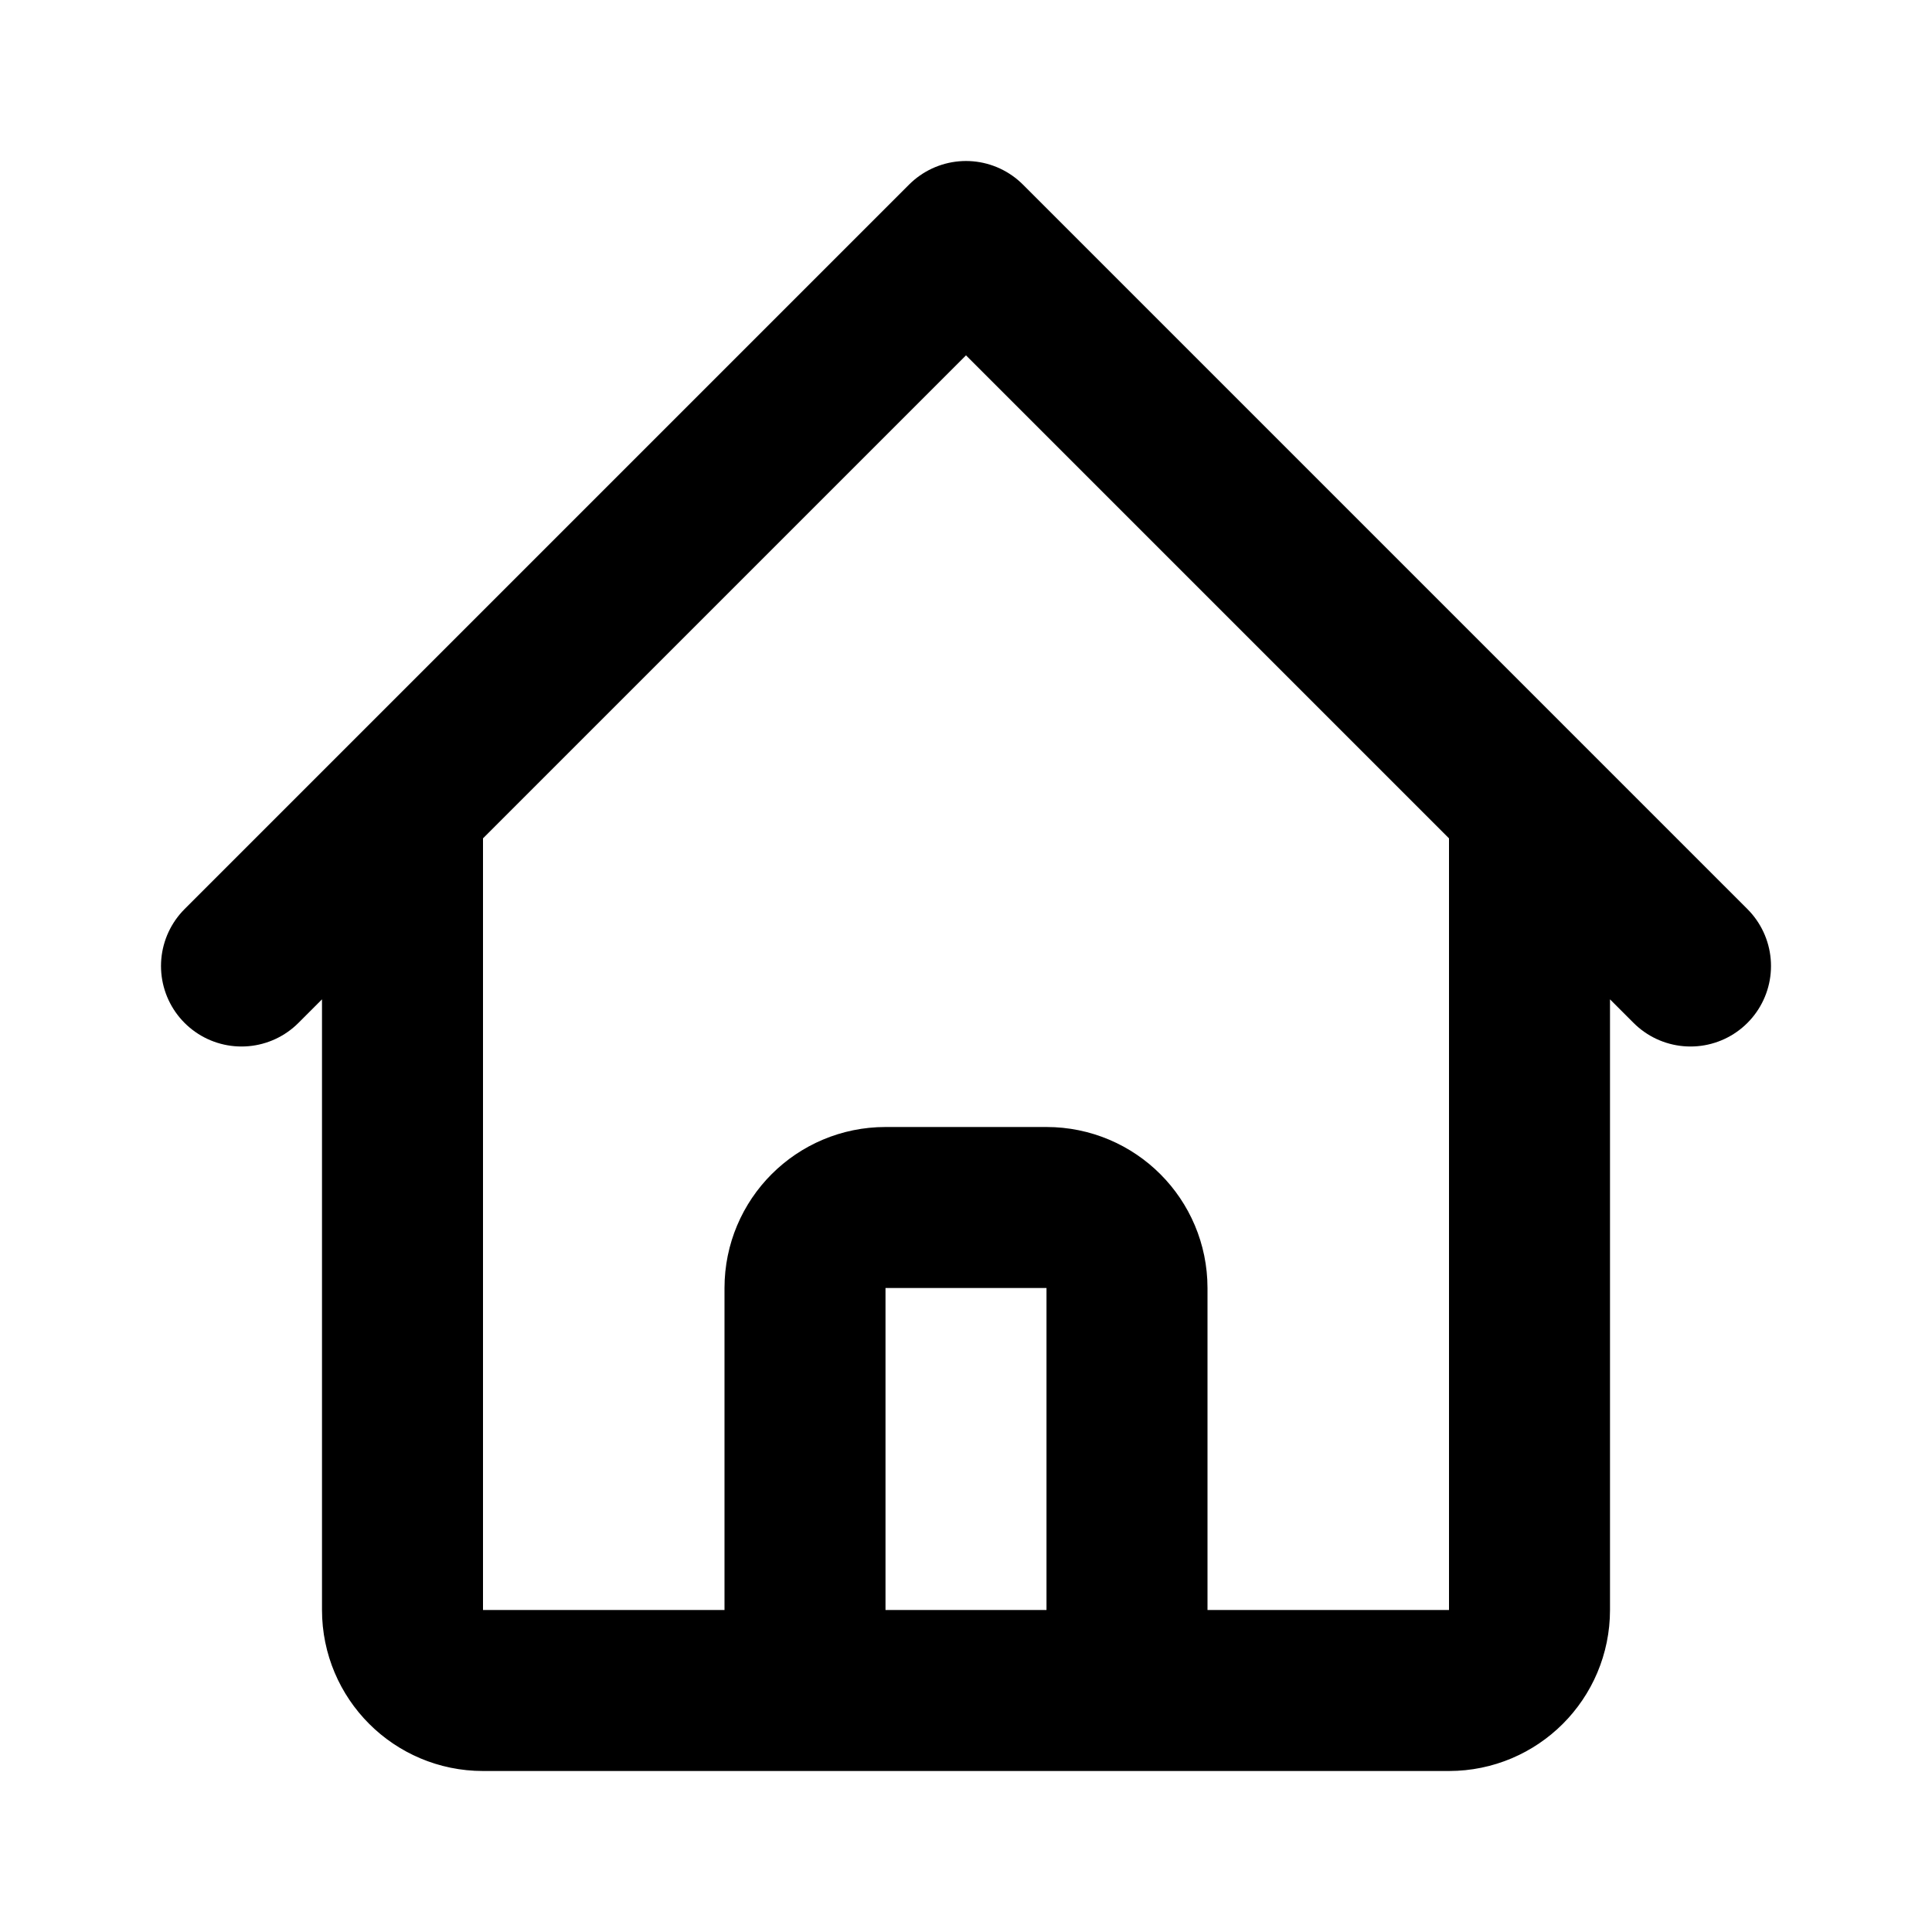
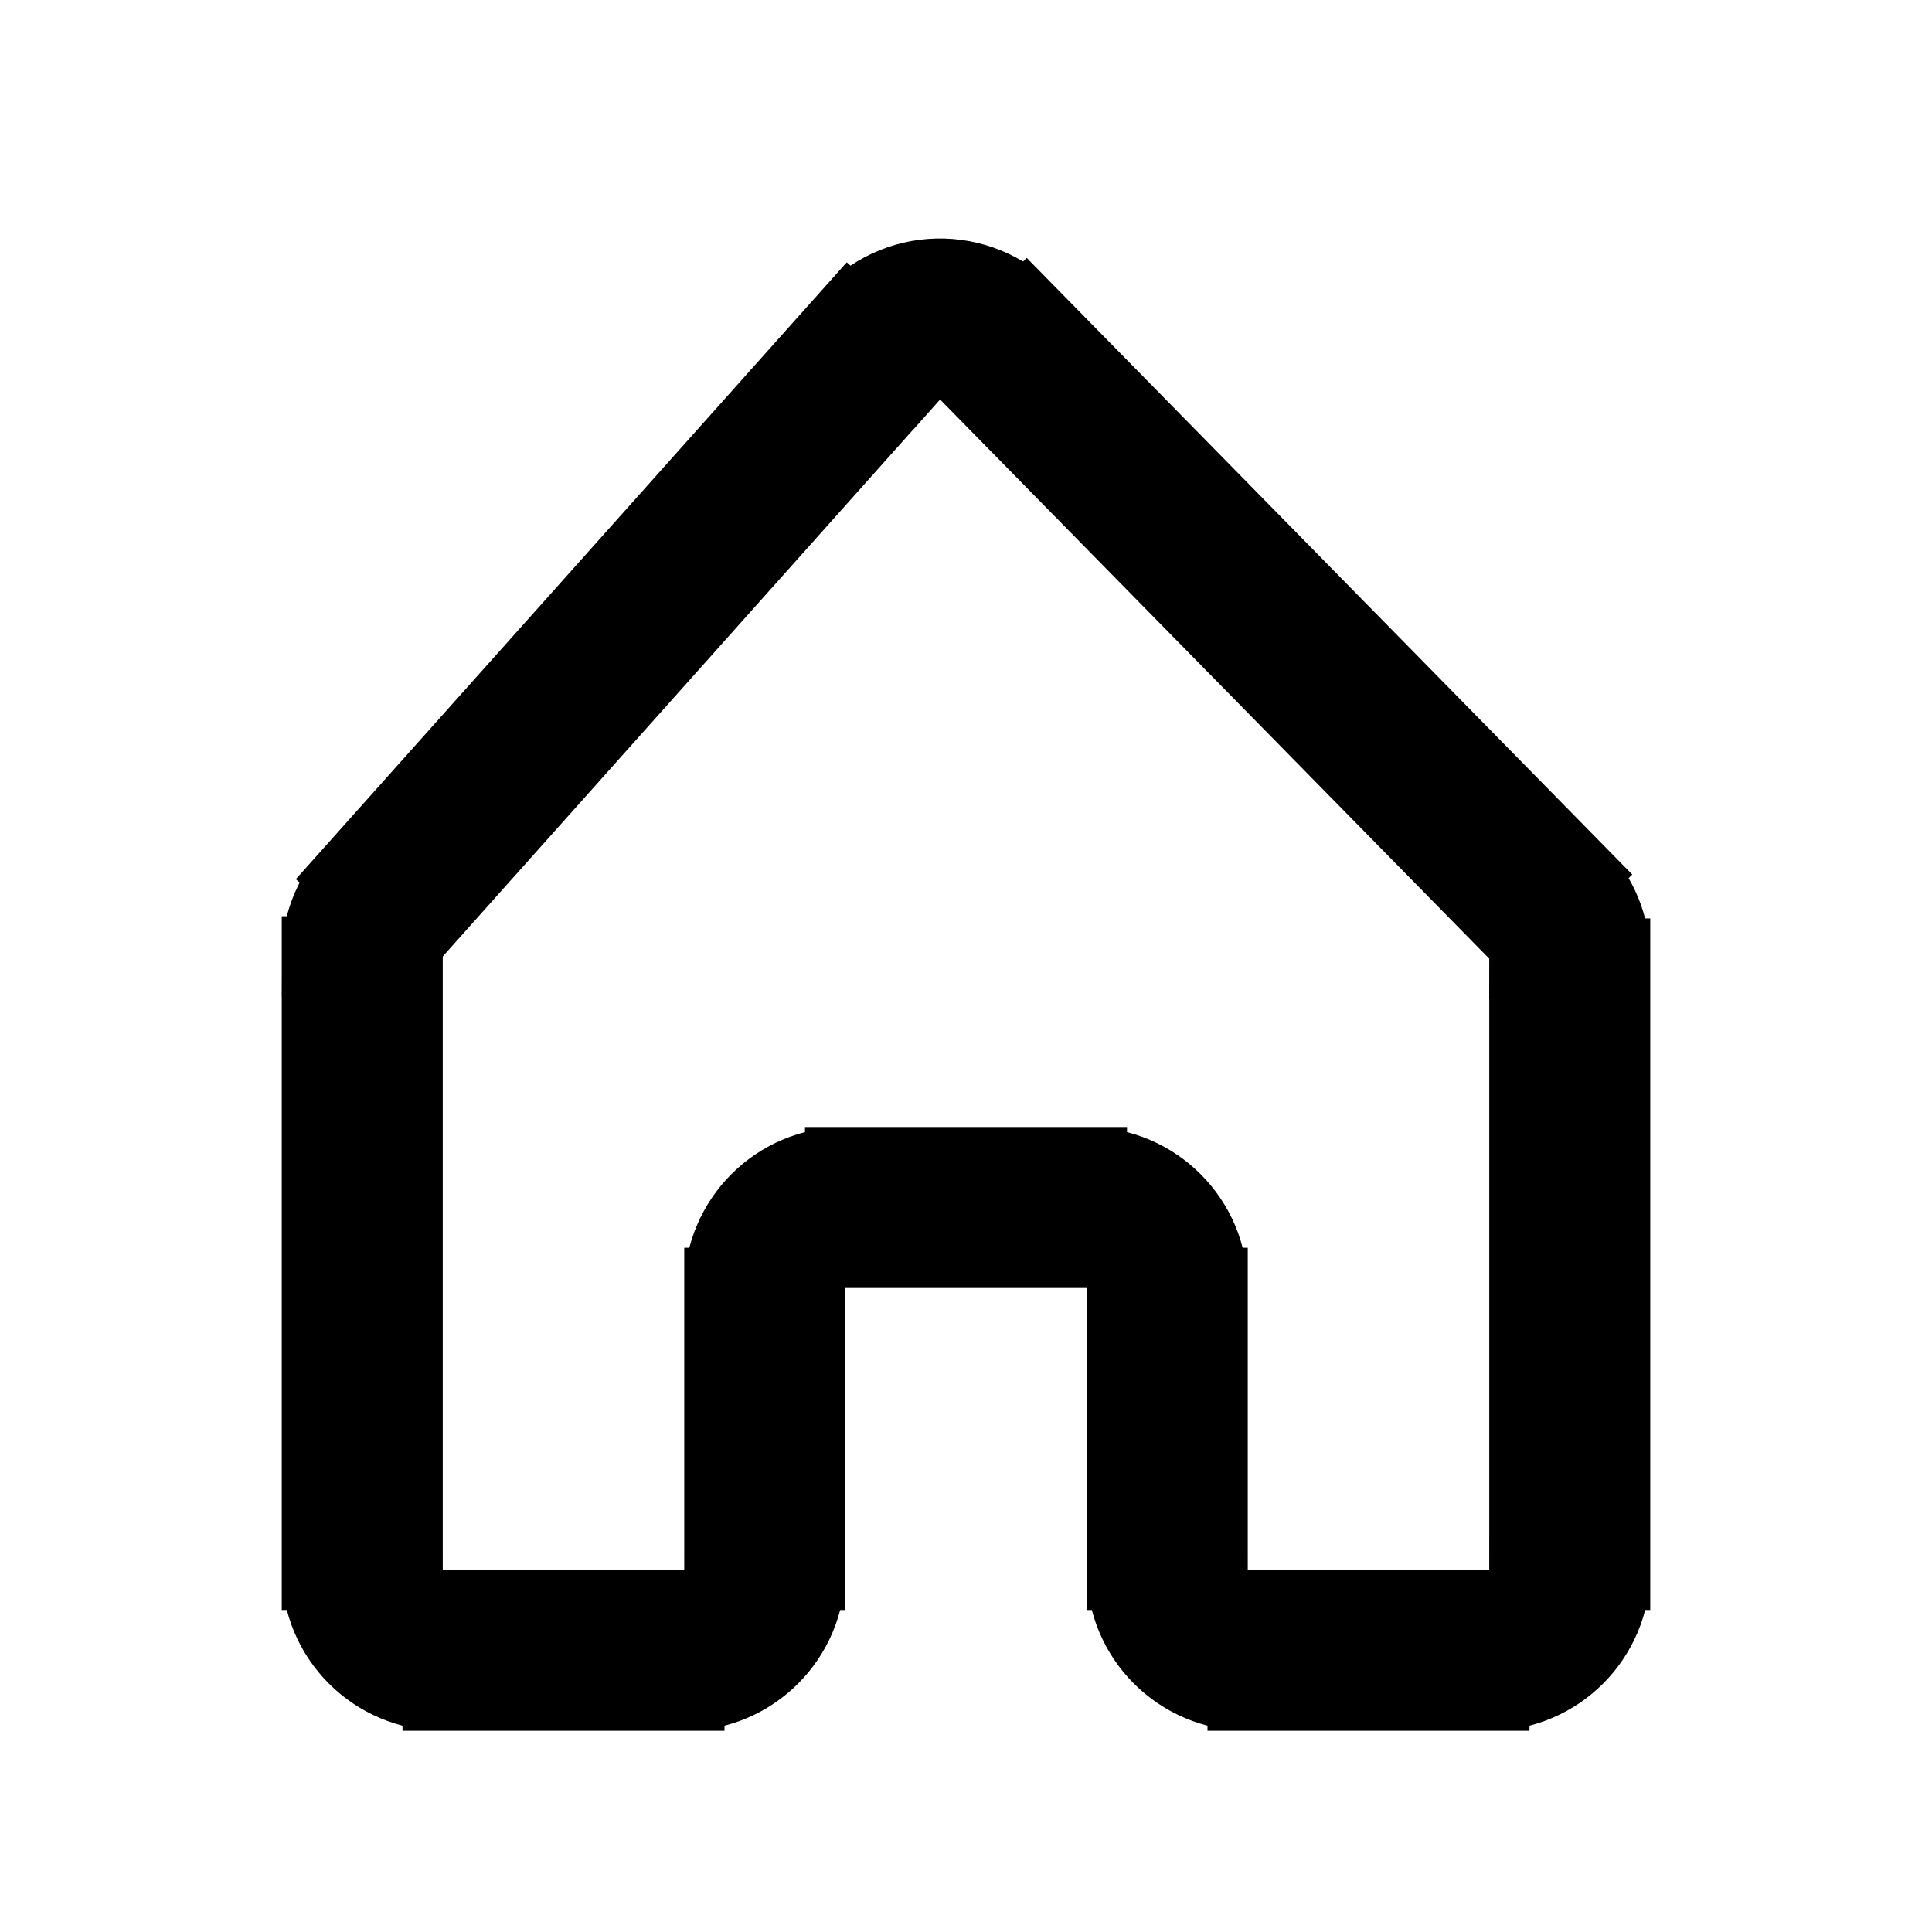
<svg xmlns="http://www.w3.org/2000/svg" fill="none" viewBox="0 0 24 24" stroke="currentColor">
-   <path stroke-linecap="round" stroke-linejoin="round" stroke-width="2" d="M3 12l2-2m0 0l7-7 7 7M5 10v10a1 1 0 001 1h3m10-11l2 2m-2-2v10a1 1 0 01-1 1h-3m-6 0a1 1 0 001-1v-4a1 1 0 011-1h2a1 1 0 011 1v4a1 1 0 001 1m-6 0h6" />
+   <path fill="#000" d="M19.213 11.208l.357-.35-.357.35zm-14.459.008l-.373-.333.373.333zm.373.333l6.178-6.92-.746-.665-6.178 6.918.746.667zM5 19.5v-7.618H4V19.5h1zm3.5.5h-3v1h3v-1zm1.5-.5V16H9v3.5h1zm.5-4h3v-1h-3v1zm3.5.5v3.5h1V16h-1zm4.5 4h-3v1h3v-1zm.5-8.091V19.5h1v-7.591h-1zm-6.966-7.297l6.823 6.947.713-.701-6.822-6.947-.714.701zM20 11.91a1.5 1.5 0 00-.43-1.051l-.713.7a.5.5 0 01.143.351h1zM18.5 21a1.5 1.5 0 001.5-1.5h-1a.5.5 0 01-.5.5v1zM14 19.5a1.5 1.5 0 001.5 1.5v-1a.5.5 0 01-.5-.5h-1zm-.5-4a.5.5 0 01.5.5h1a1.5 1.5 0 00-1.5-1.5v1zM10 16a.5.5 0 01.5-.5v-1A1.5 1.5 0 009 16h1zm-1.5 5a1.5 1.5 0 001.5-1.5H9a.5.5 0 01-.5.5v1zM4 19.5A1.5 1.5 0 005.5 21v-1a.5.5 0 01-.5-.5H4zm7.305-14.87a.5.5 0 01.73-.018l.713-.7a1.5 1.5 0 00-2.19.052l.747.666zM4.38 10.883a1.5 1.5 0 00-.381.999h1a.5.5 0 01.127-.333l-.746-.666z" />
</svg>
